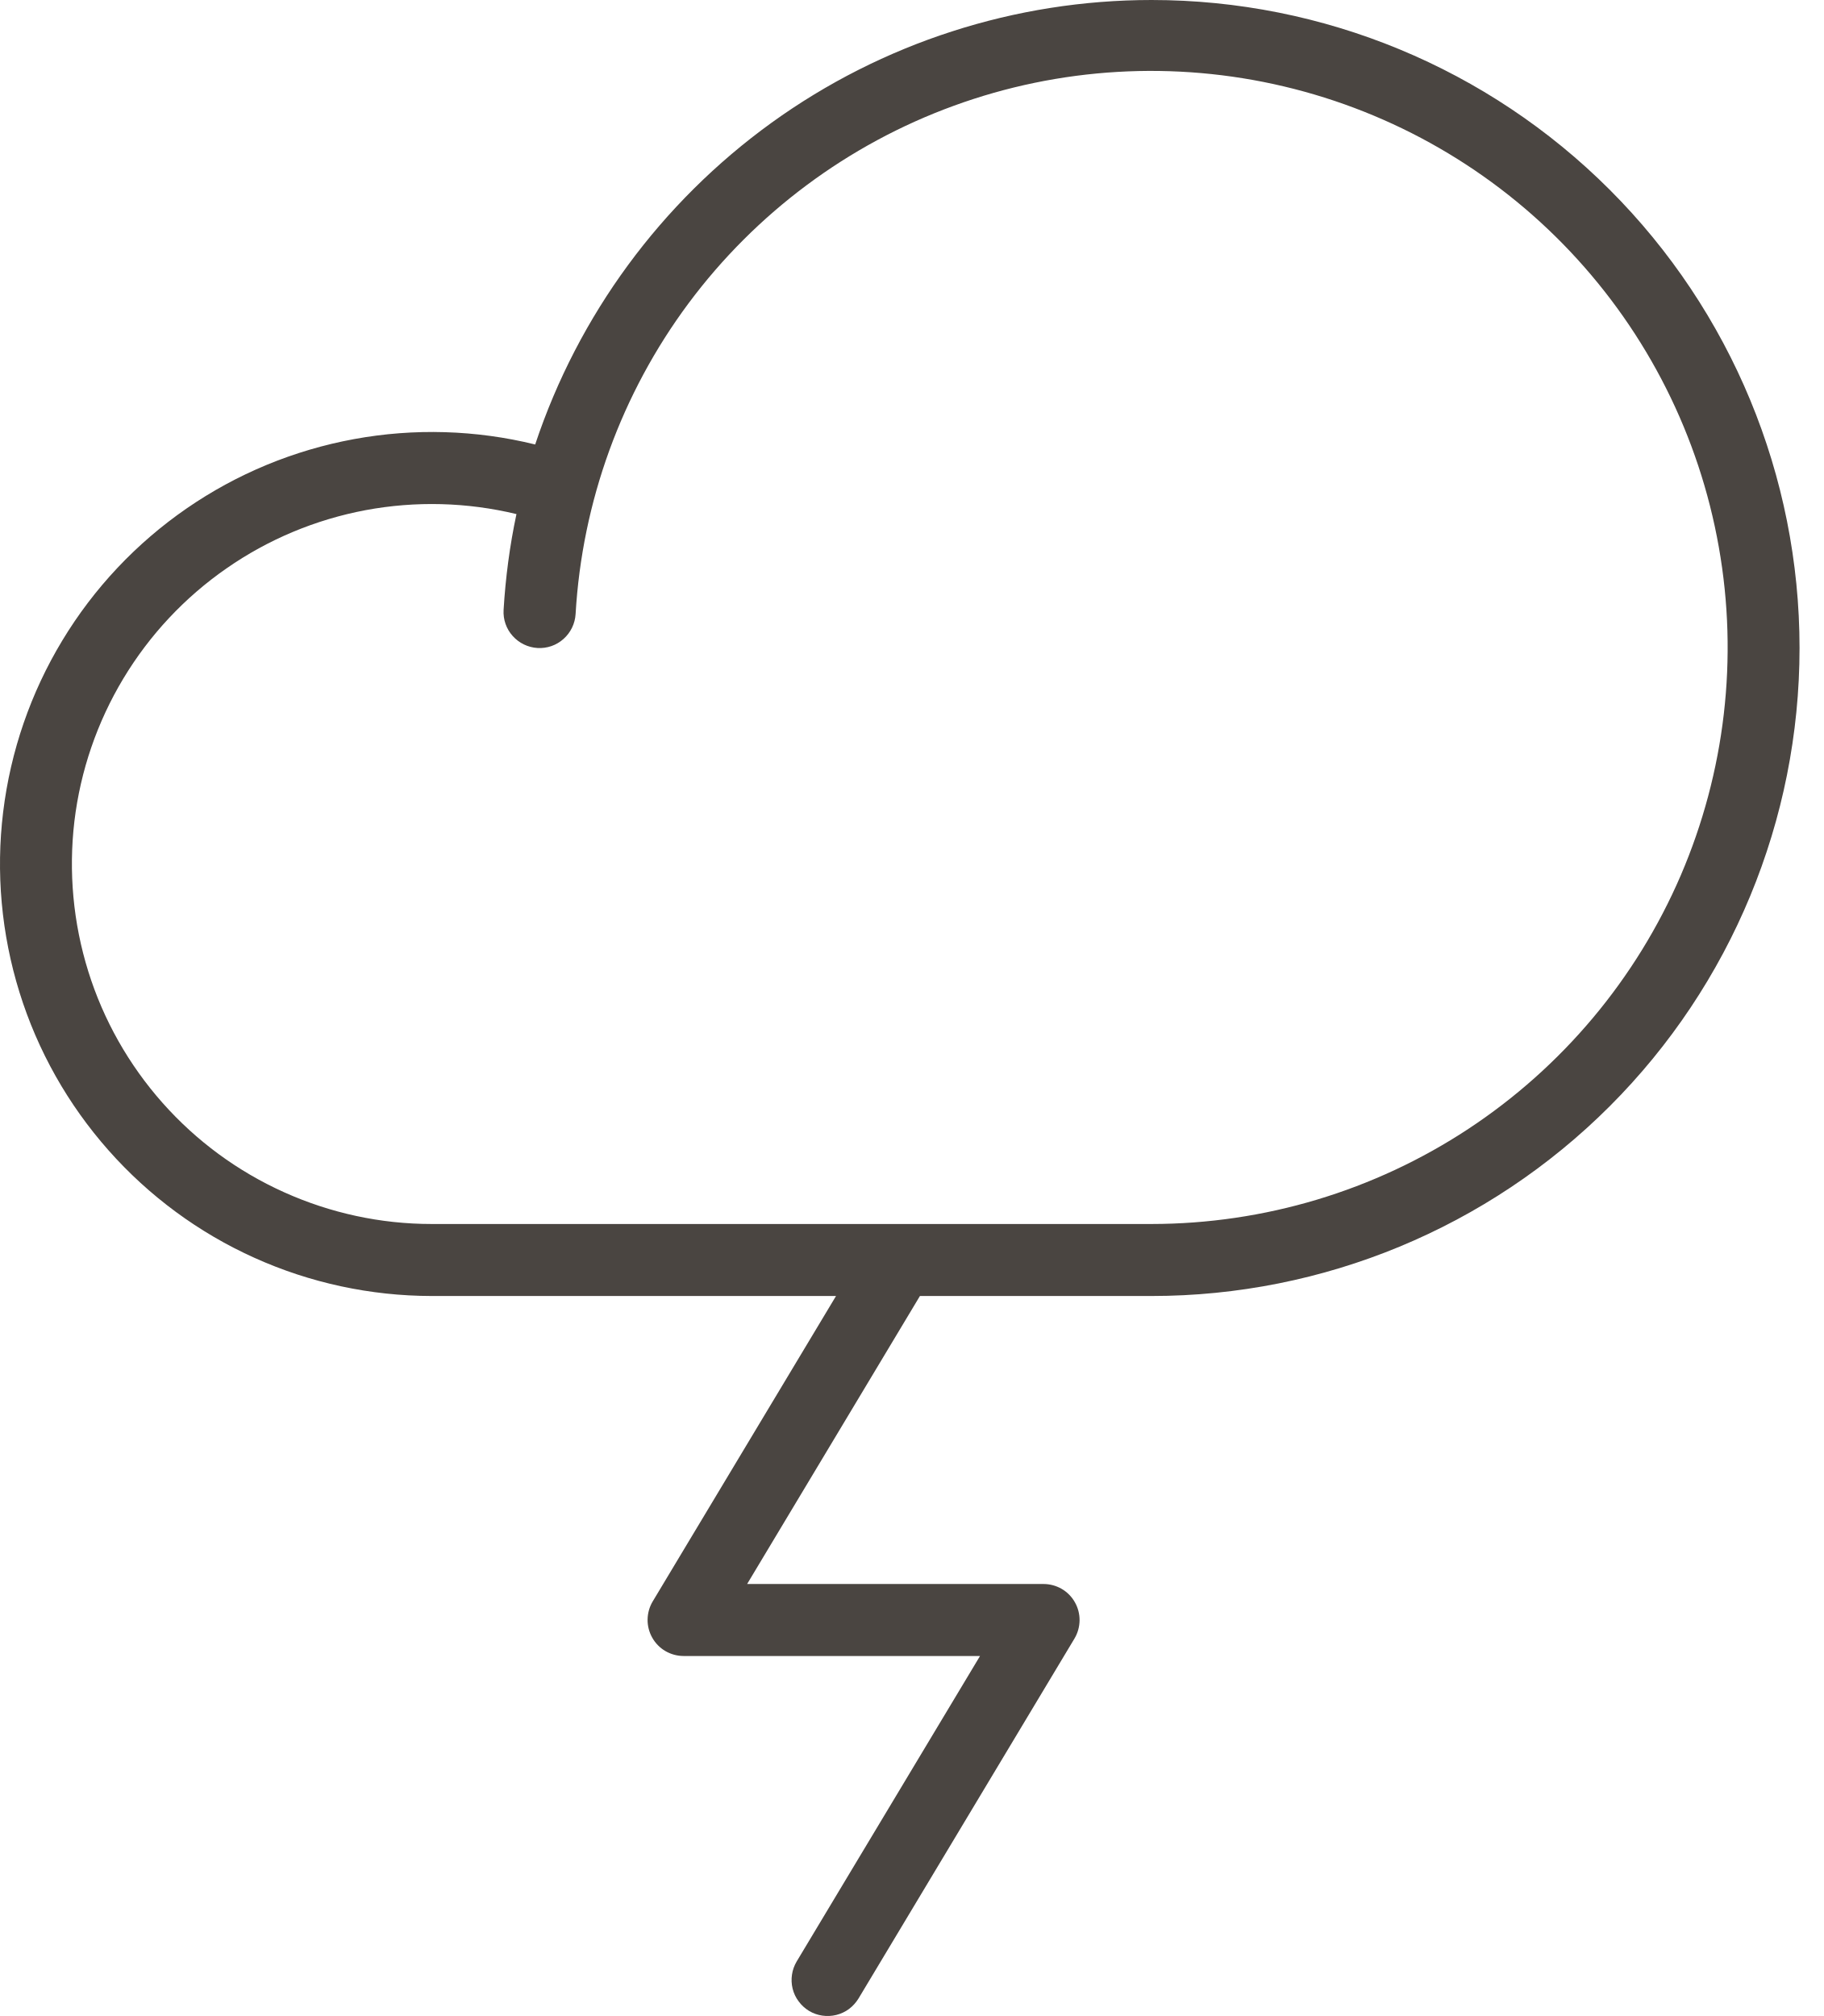
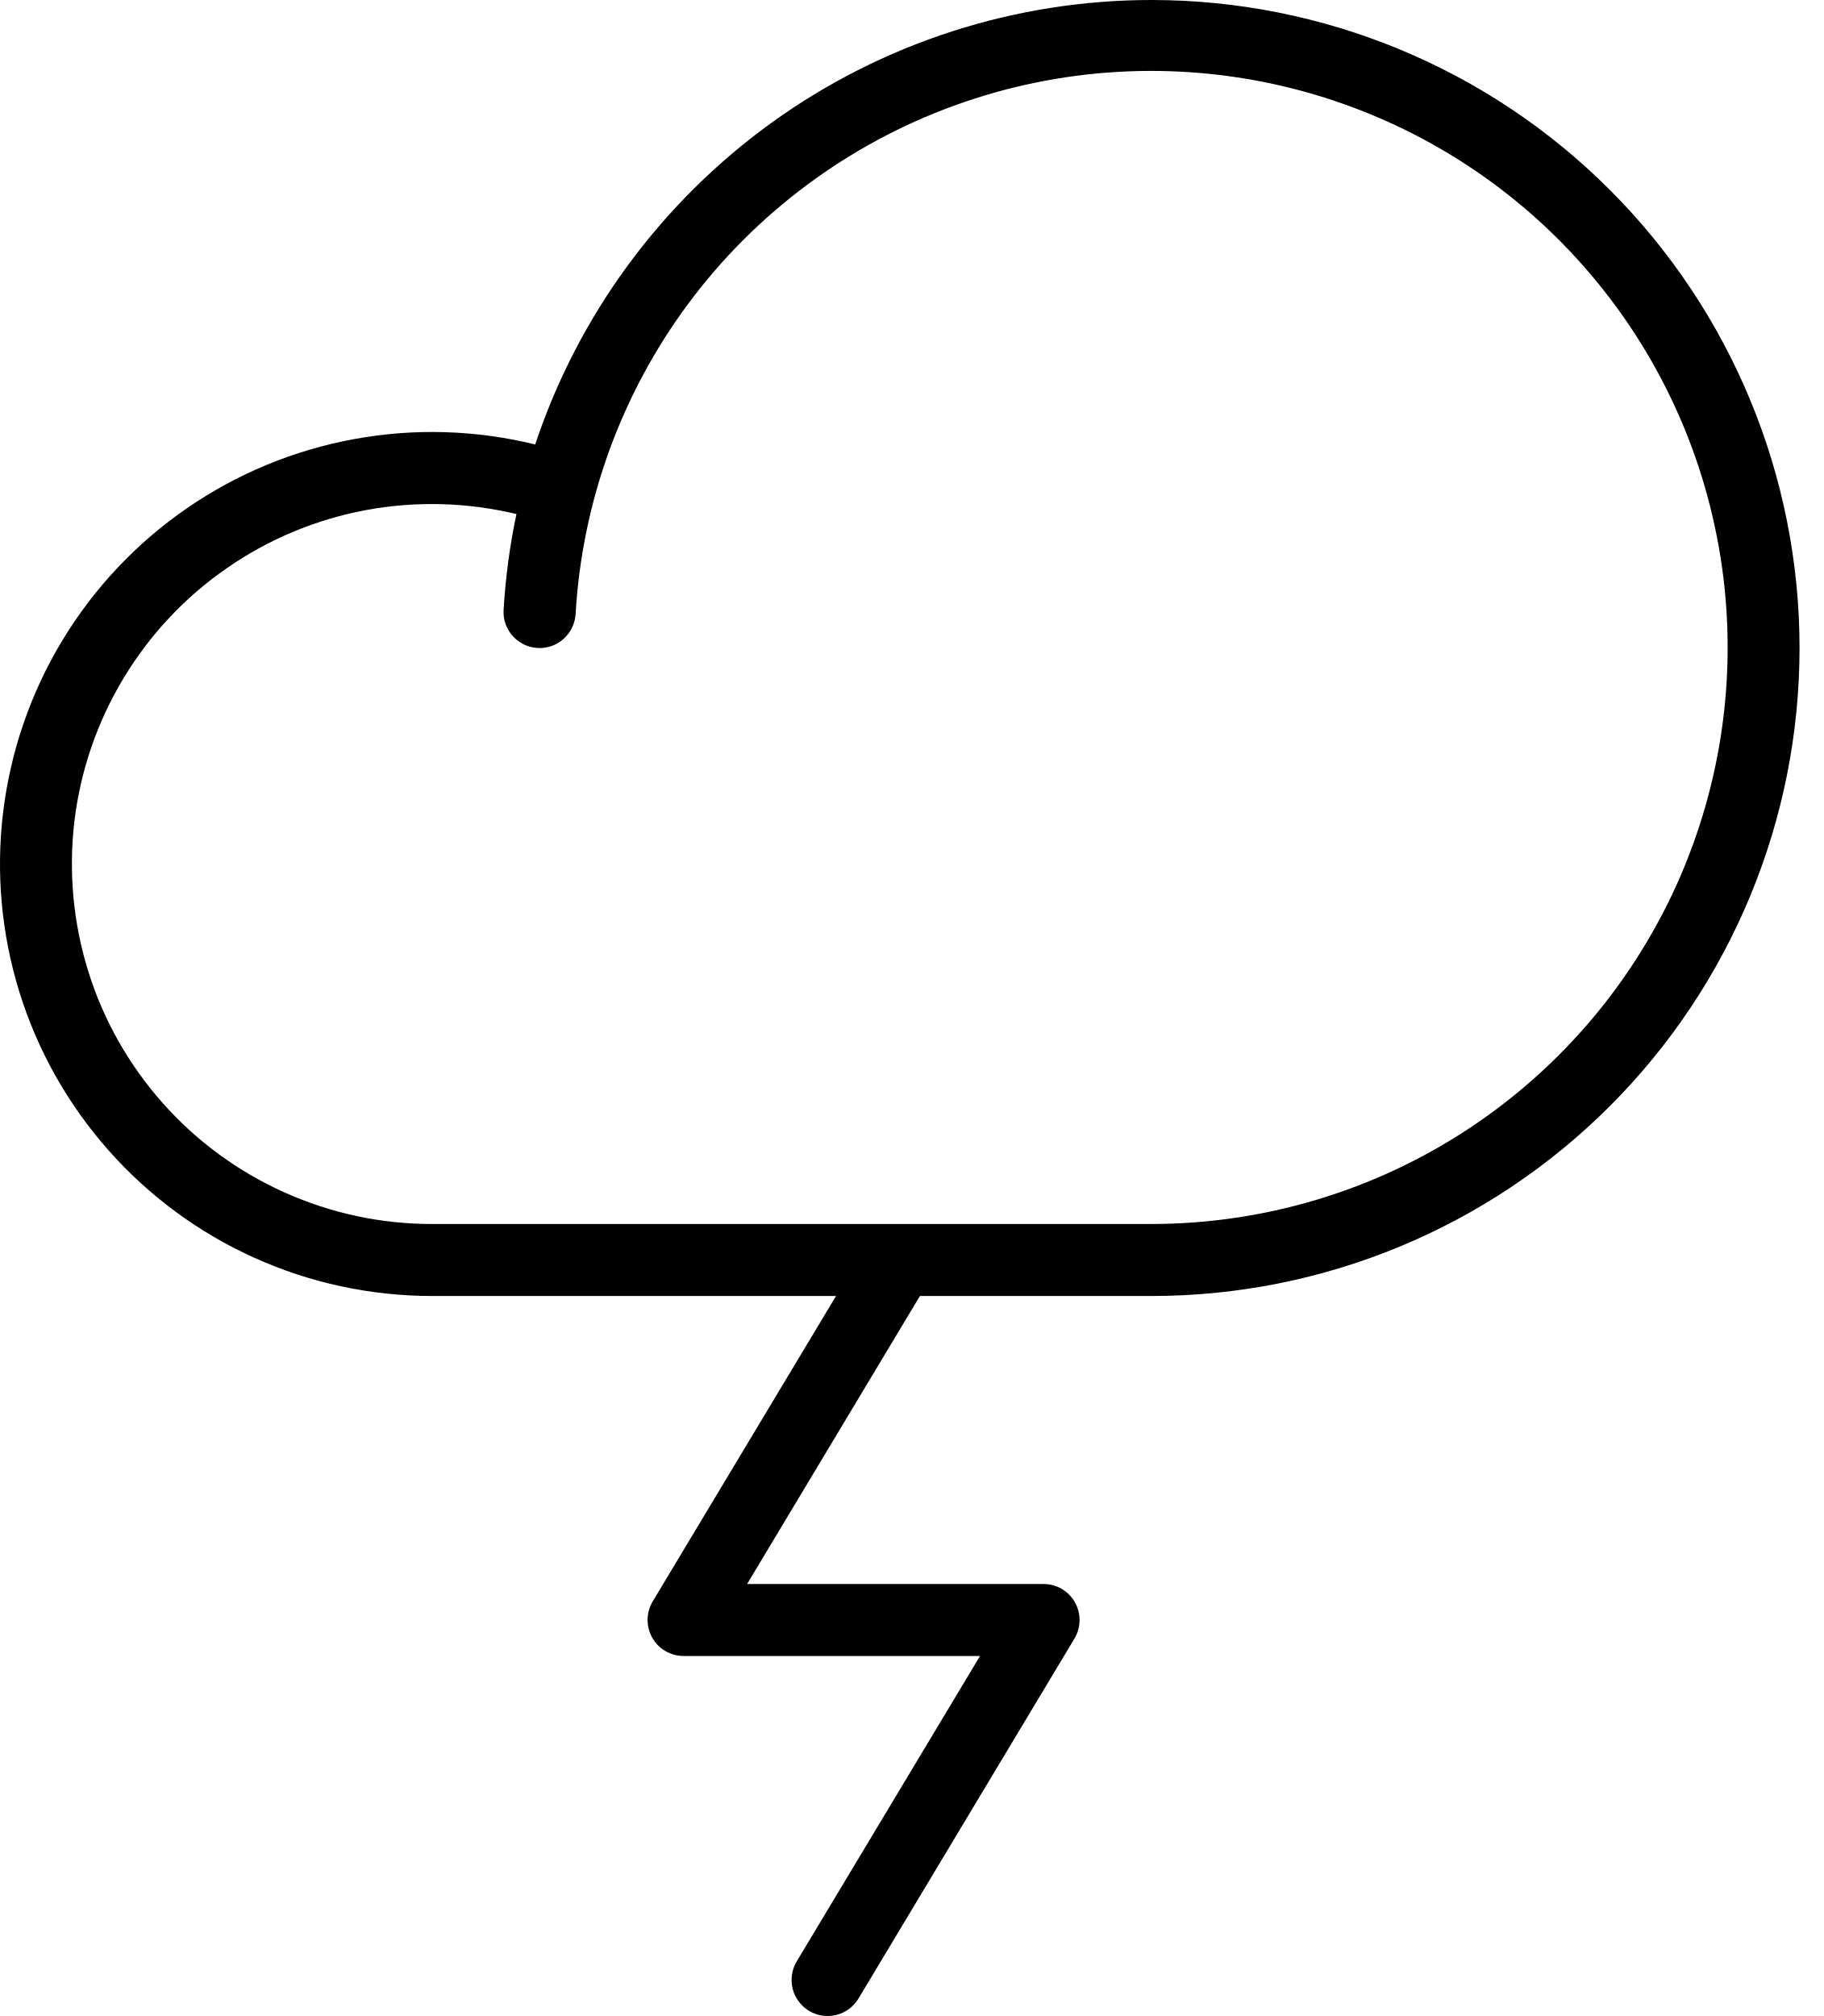
<svg xmlns="http://www.w3.org/2000/svg" width="19" height="21" viewBox="0 0 19 21" fill="none">
-   <path d="M11.996 0C10.575 9.7129e-05 9.19 0.447 8.038 1.278C6.886 2.11 6.024 3.282 5.575 4.63C4.957 4.478 4.314 4.459 3.688 4.574C3.062 4.689 2.467 4.935 1.943 5.297C1.42 5.658 0.978 6.127 0.649 6.672C0.32 7.216 0.11 7.825 0.033 8.457C-0.044 9.088 0.014 9.729 0.203 10.337C0.392 10.945 0.708 11.505 1.13 11.982C1.552 12.459 2.07 12.841 2.65 13.102C3.23 13.364 3.86 13.499 4.496 13.5H8.709L6.799 16.682C6.765 16.739 6.747 16.804 6.746 16.87C6.745 16.936 6.762 17.002 6.795 17.06C6.827 17.117 6.875 17.166 6.932 17.199C6.989 17.232 7.055 17.25 7.121 17.25H10.209L8.299 20.432C8.274 20.474 8.257 20.521 8.25 20.57C8.243 20.618 8.245 20.668 8.257 20.716C8.269 20.764 8.29 20.809 8.32 20.848C8.349 20.888 8.386 20.921 8.428 20.947C8.47 20.972 8.517 20.989 8.566 20.996C8.614 21.003 8.664 21.001 8.712 20.989C8.76 20.977 8.805 20.956 8.844 20.927C8.884 20.897 8.917 20.86 8.943 20.818L11.193 17.068C11.227 17.011 11.245 16.946 11.246 16.88C11.247 16.814 11.23 16.748 11.197 16.69C11.165 16.633 11.117 16.584 11.06 16.551C11.003 16.518 10.937 16.5 10.871 16.5H7.783L9.583 13.5H11.996C13.786 13.5 15.503 12.789 16.769 11.523C18.035 10.257 18.746 8.54 18.746 6.75C18.746 4.96 18.035 3.243 16.769 1.977C15.503 0.711 13.786 0 11.996 0ZM11.996 12.75H4.496C3.966 12.75 3.443 12.637 2.959 12.419C2.476 12.202 2.045 11.885 1.693 11.488C1.342 11.092 1.078 10.626 0.92 10.12C0.762 9.614 0.713 9.081 0.775 8.555C0.838 8.029 1.012 7.522 1.285 7.068C1.558 6.614 1.924 6.223 2.359 5.921C2.794 5.618 3.288 5.412 3.809 5.314C4.33 5.217 4.865 5.231 5.38 5.355C5.31 5.684 5.266 6.018 5.246 6.353C5.24 6.453 5.274 6.551 5.341 6.625C5.407 6.699 5.5 6.744 5.599 6.75C5.699 6.756 5.797 6.722 5.871 6.655C5.945 6.589 5.99 6.496 5.996 6.397C6.064 5.226 6.473 4.1 7.173 3.159C7.873 2.219 8.834 1.503 9.935 1.102C11.037 0.7 12.233 0.63 13.374 0.9C14.515 1.17 15.553 1.768 16.358 2.621C17.163 3.474 17.701 4.543 17.905 5.698C18.11 6.853 17.971 8.043 17.508 9.12C17.044 10.197 16.274 11.115 15.295 11.76C14.316 12.405 13.169 12.749 11.996 12.75Z" fill="#4A4541" />
+   <path d="M11.996 0C10.575 9.7129e-05 9.19 0.447 8.038 1.278C6.886 2.11 6.024 3.282 5.575 4.63C4.957 4.478 4.314 4.459 3.688 4.574C3.062 4.689 2.467 4.935 1.943 5.297C1.42 5.658 0.978 6.127 0.649 6.672C0.32 7.216 0.11 7.825 0.033 8.457C-0.044 9.088 0.014 9.729 0.203 10.337C0.392 10.945 0.708 11.505 1.13 11.982C1.552 12.459 2.07 12.841 2.65 13.102C3.23 13.364 3.86 13.499 4.496 13.5H8.709L6.799 16.682C6.765 16.739 6.747 16.804 6.746 16.87C6.745 16.936 6.762 17.002 6.795 17.06C6.827 17.117 6.875 17.166 6.932 17.199C6.989 17.232 7.055 17.25 7.121 17.25H10.209L8.299 20.432C8.274 20.474 8.257 20.521 8.25 20.57C8.243 20.618 8.245 20.668 8.257 20.716C8.269 20.764 8.29 20.809 8.32 20.848C8.349 20.888 8.386 20.921 8.428 20.947C8.47 20.972 8.517 20.989 8.566 20.996C8.614 21.003 8.664 21.001 8.712 20.989C8.76 20.977 8.805 20.956 8.844 20.927C8.884 20.897 8.917 20.86 8.943 20.818L11.193 17.068C11.227 17.011 11.245 16.946 11.246 16.88C11.247 16.814 11.23 16.748 11.197 16.69C11.165 16.633 11.117 16.584 11.06 16.551C11.003 16.518 10.937 16.5 10.871 16.5H7.783L9.583 13.5H11.996C13.786 13.5 15.503 12.789 16.769 11.523C18.035 10.257 18.746 8.54 18.746 6.75C18.746 4.96 18.035 3.243 16.769 1.977C15.503 0.711 13.786 0 11.996 0ZM11.996 12.75H4.496C3.966 12.75 3.443 12.637 2.959 12.419C2.476 12.202 2.045 11.885 1.693 11.488C1.342 11.092 1.078 10.626 0.92 10.12C0.762 9.614 0.713 9.081 0.775 8.555C0.838 8.029 1.012 7.522 1.285 7.068C1.558 6.614 1.924 6.223 2.359 5.921C2.794 5.618 3.288 5.412 3.809 5.314C4.33 5.217 4.865 5.231 5.38 5.355C5.31 5.684 5.266 6.018 5.246 6.353C5.24 6.453 5.274 6.551 5.341 6.625C5.407 6.699 5.5 6.744 5.599 6.75C5.699 6.756 5.797 6.722 5.871 6.655C5.945 6.589 5.99 6.496 5.996 6.397C6.064 5.226 6.473 4.1 7.173 3.159C7.873 2.219 8.834 1.503 9.935 1.102C11.037 0.7 12.233 0.63 13.374 0.9C14.515 1.17 15.553 1.768 16.358 2.621C17.163 3.474 17.701 4.543 17.905 5.698C18.11 6.853 17.971 8.043 17.508 9.12C17.044 10.197 16.274 11.115 15.295 11.76C14.316 12.405 13.169 12.749 11.996 12.75Z" fill="currentColor" />
</svg>
